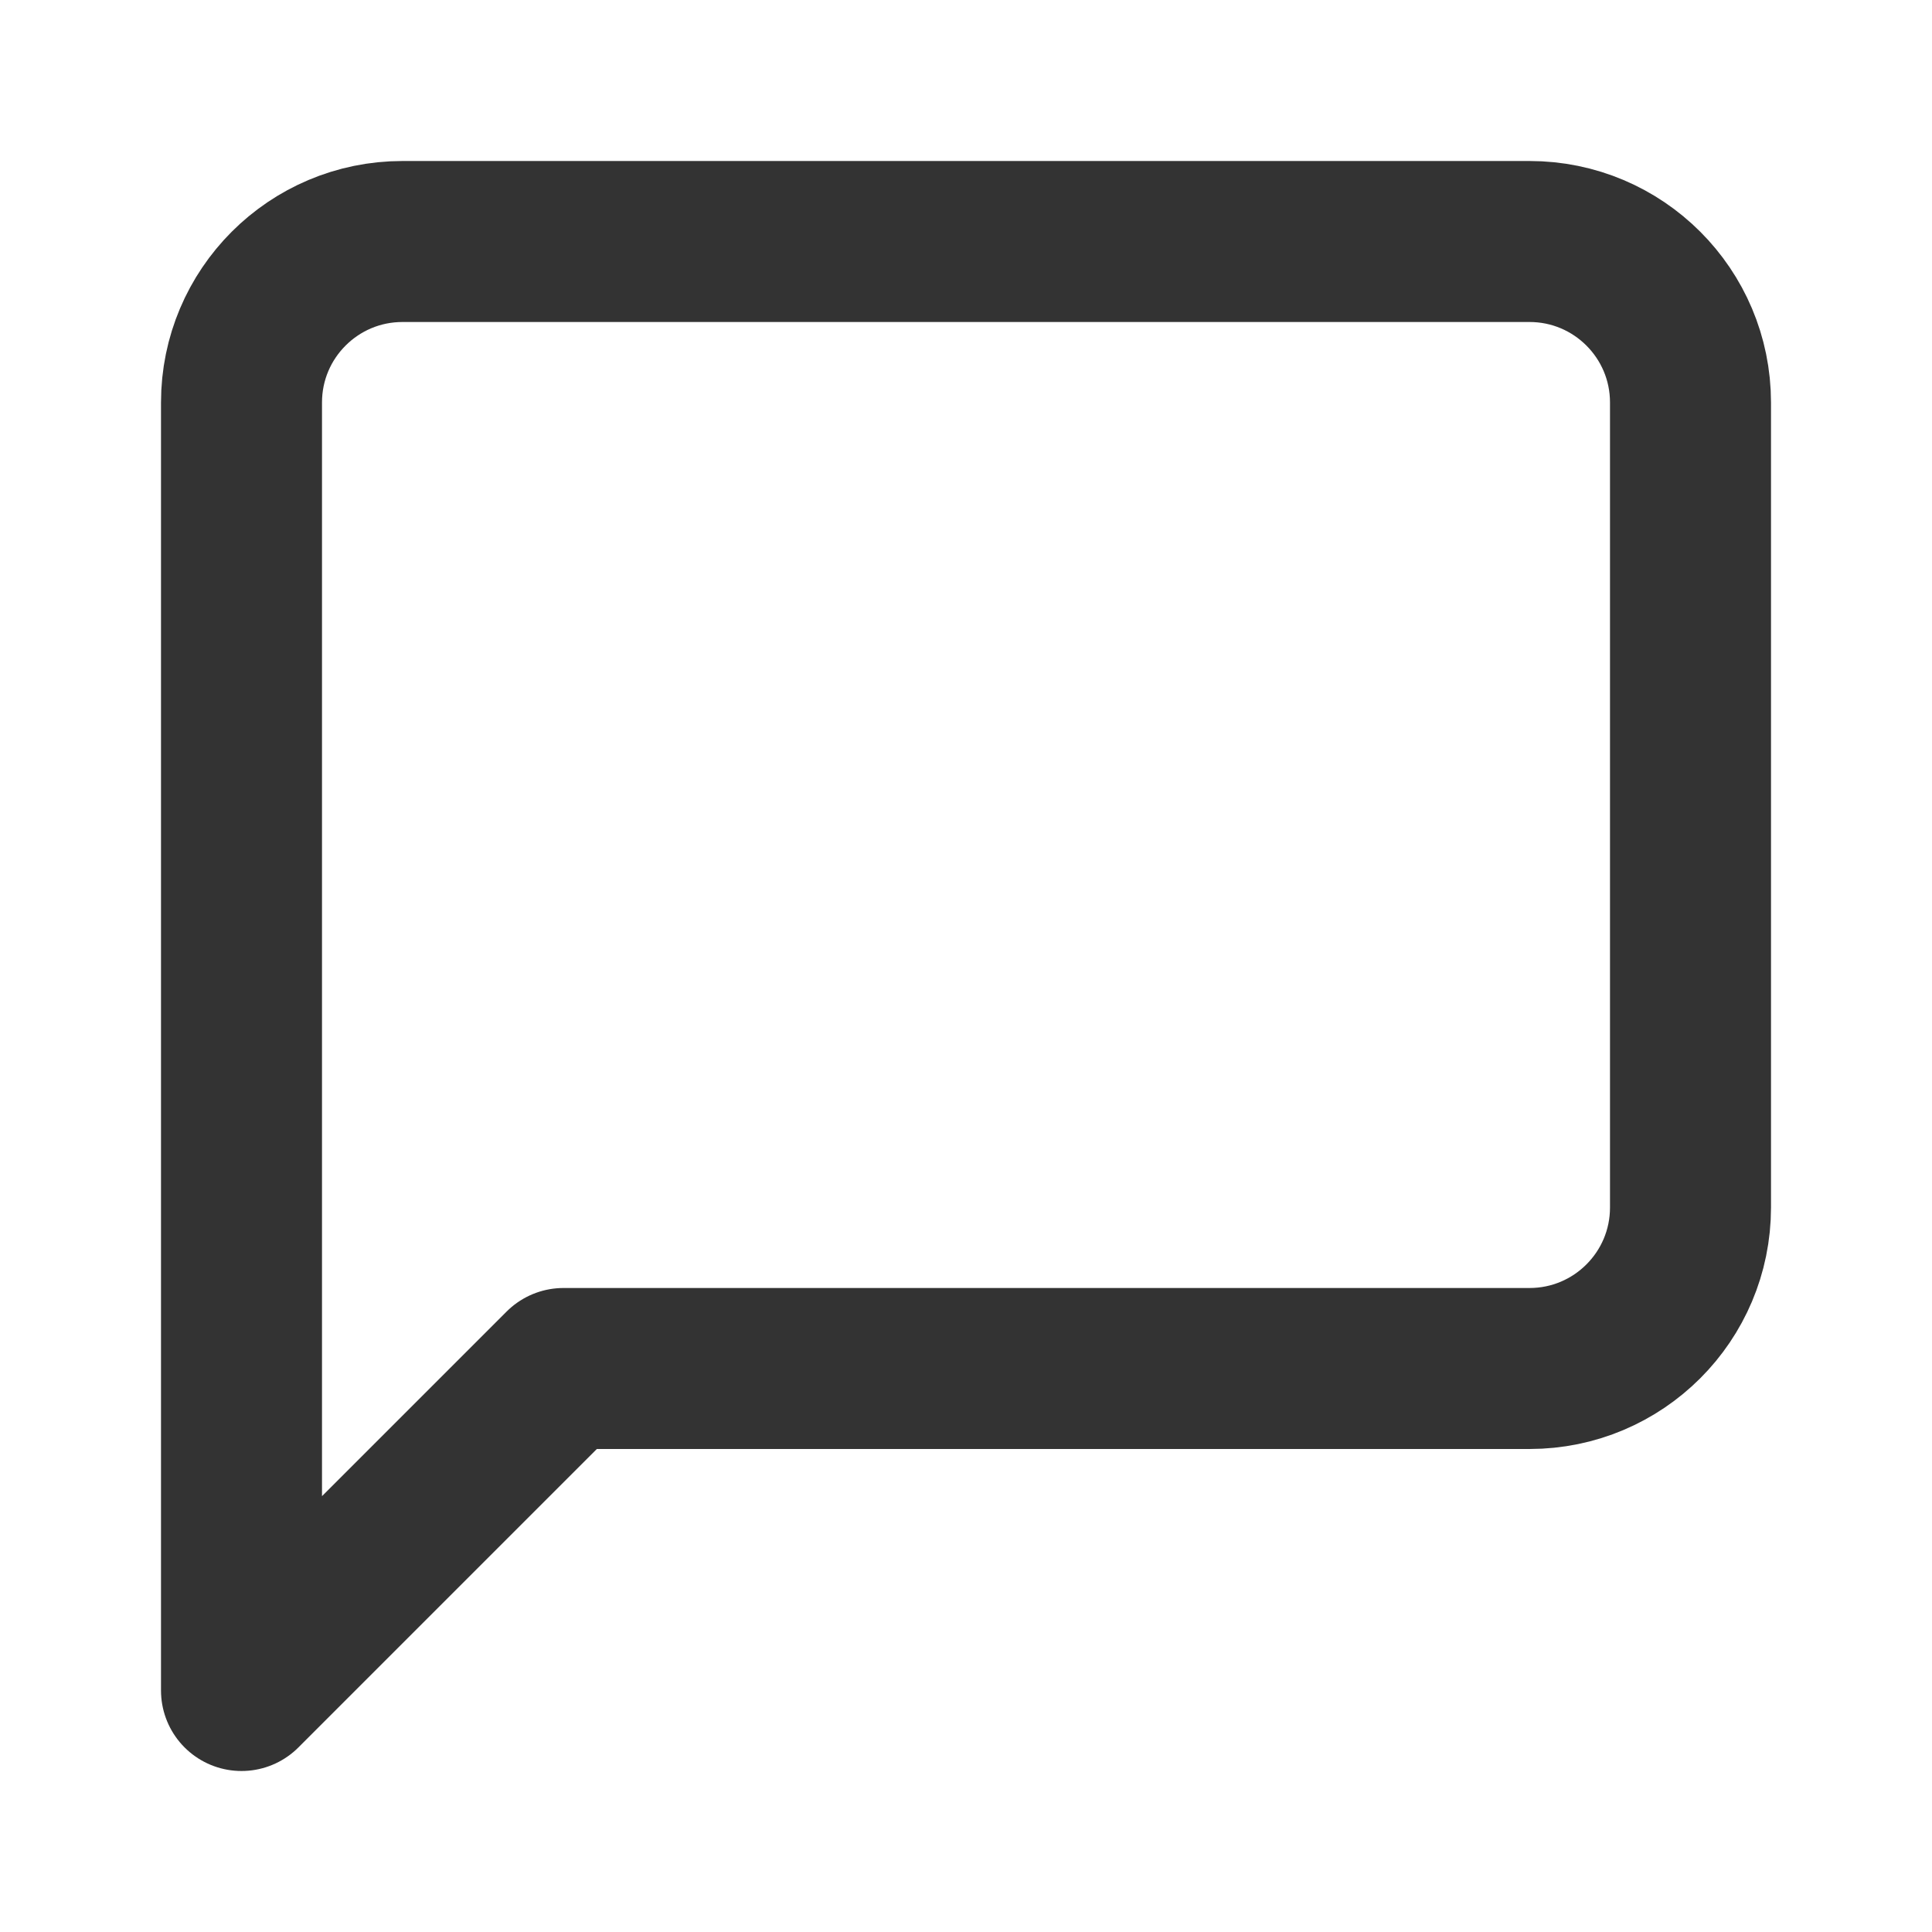
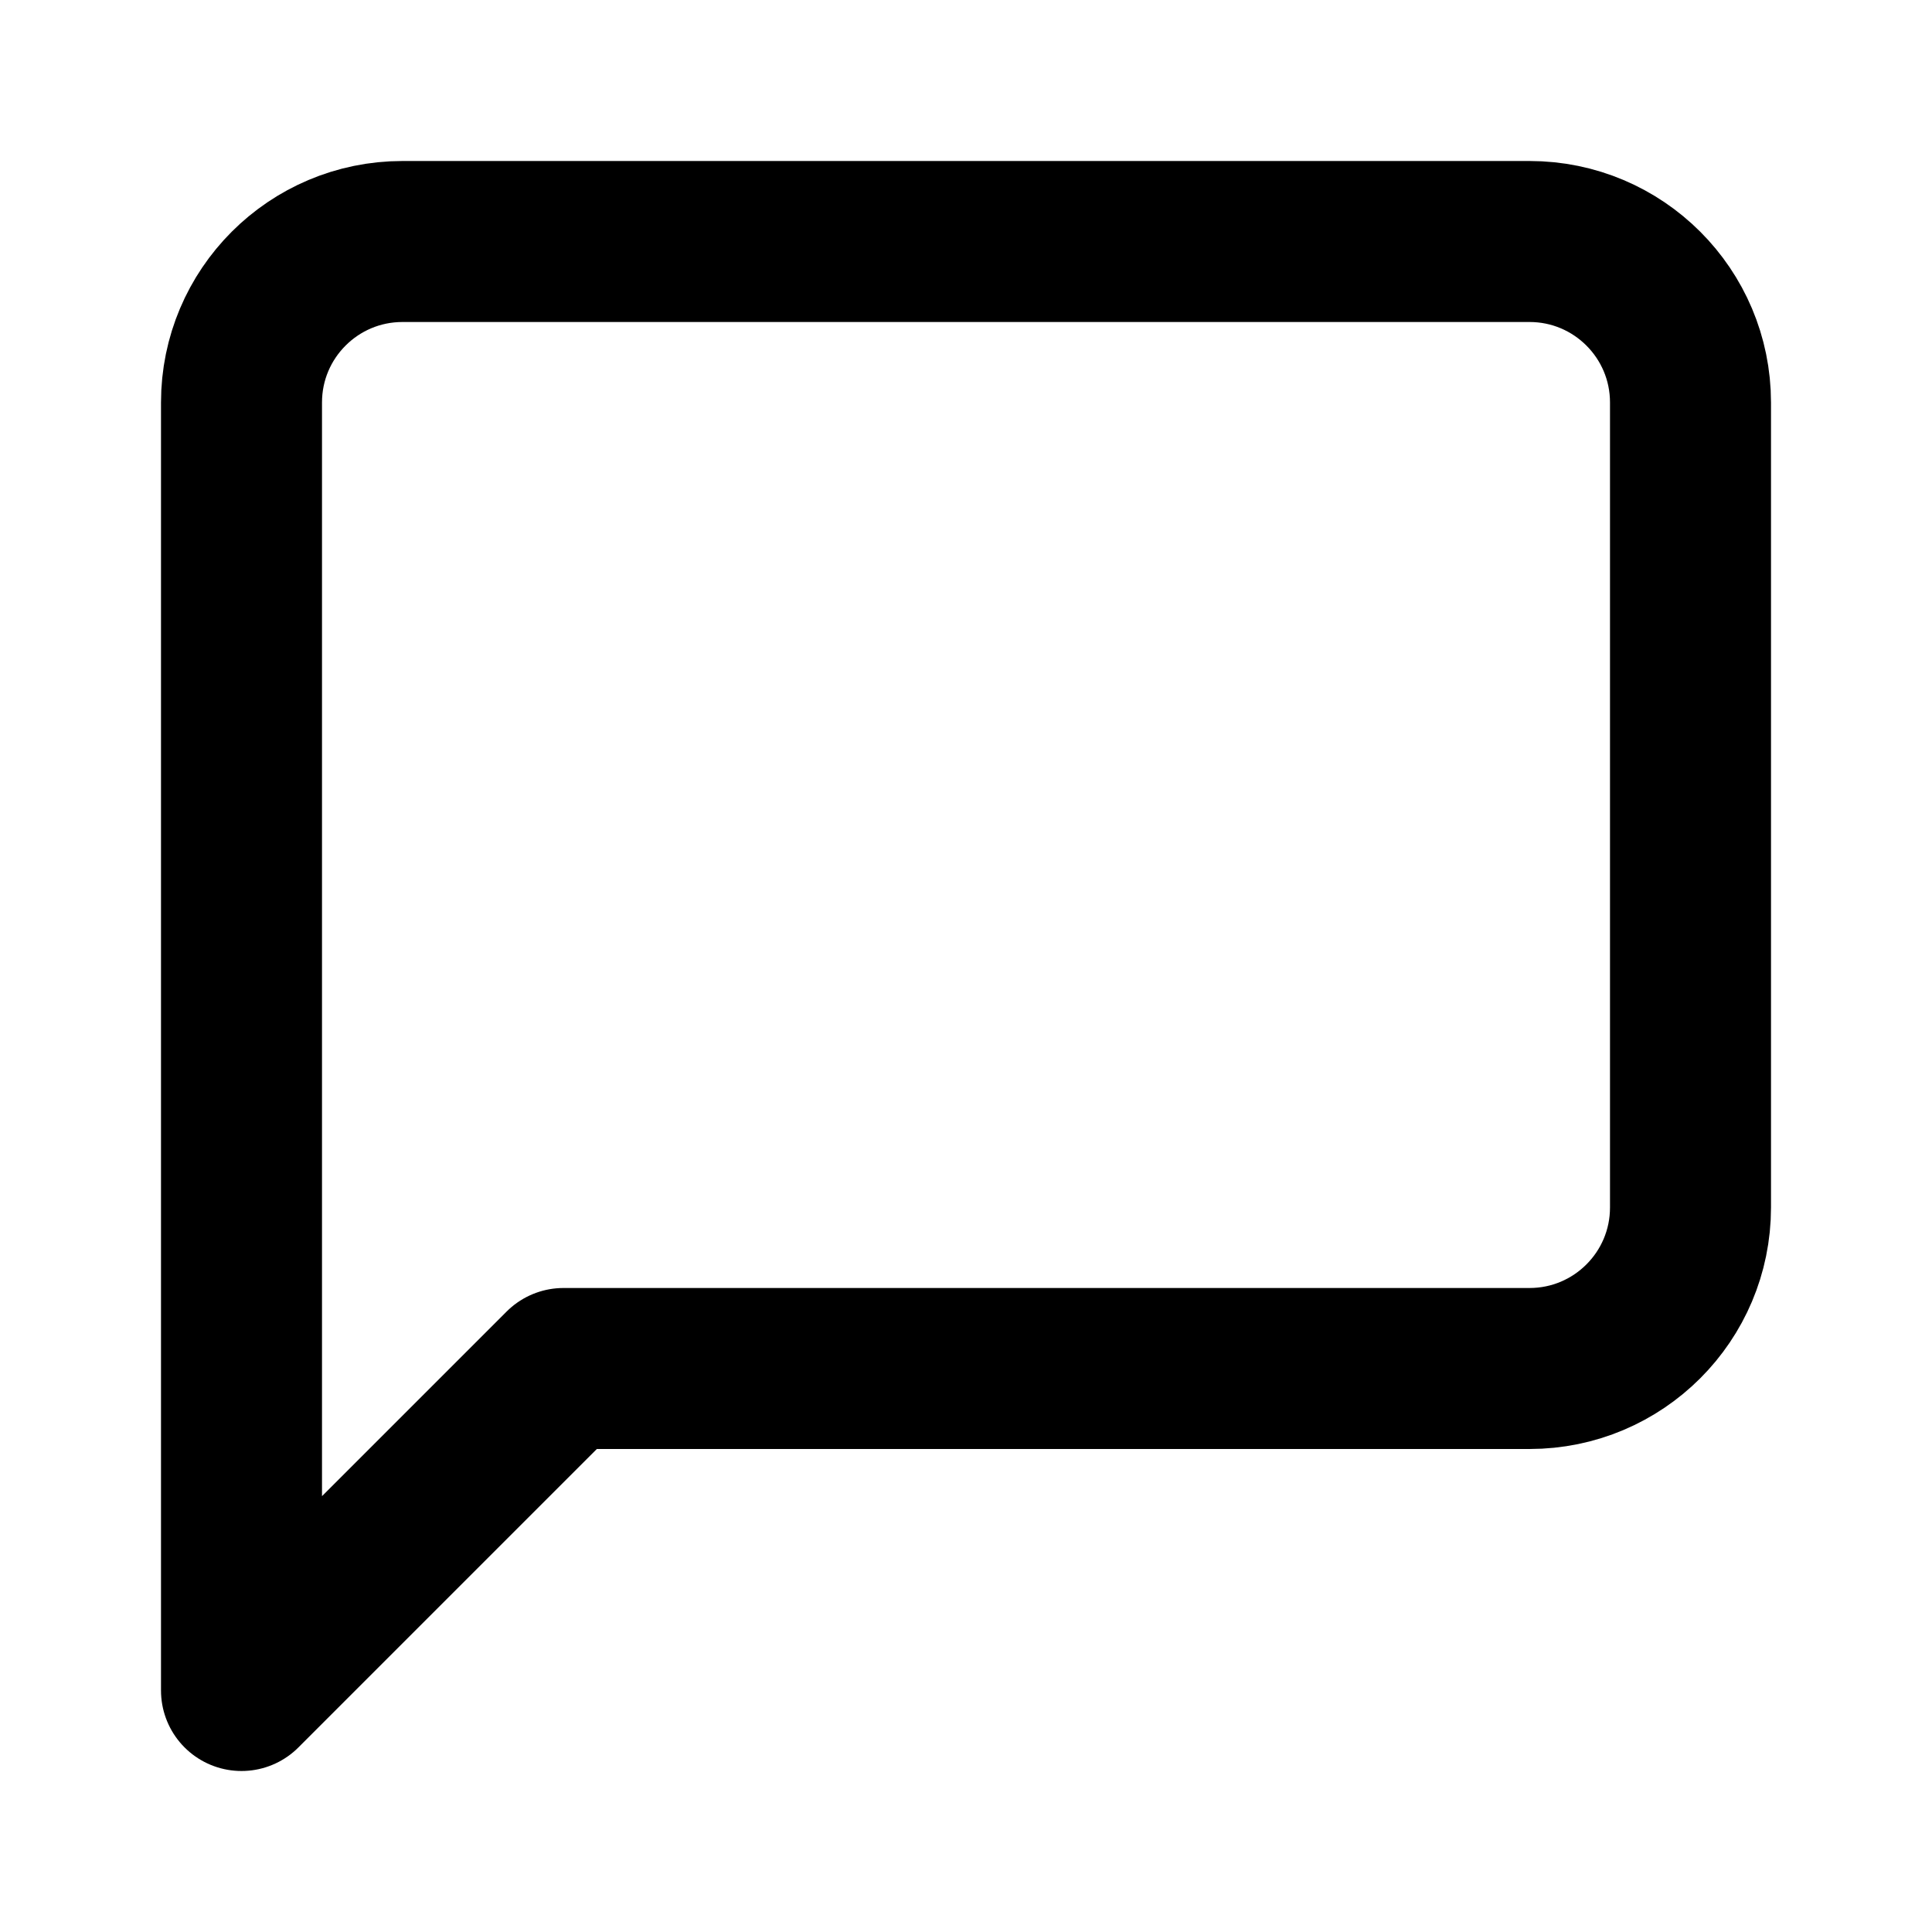
- <svg xmlns="http://www.w3.org/2000/svg" width="16" height="16" viewBox="0 0 24 24" fill="none" stroke="#333" stroke-width="2" stroke-linecap="round" stroke-linejoin="round">
+ <svg xmlns="http://www.w3.org/2000/svg" width="16" height="16" viewBox="0 0 24 24" fill="none" stroke="currentColor" stroke-width="2" stroke-linecap="round" stroke-linejoin="round">
  <path d="M21 15a2 2 0 0 1-2 2H7l-4 4V5a2 2 0 0 1 2-2h14a2 2 0 0 1 2 2z" />
</svg>
